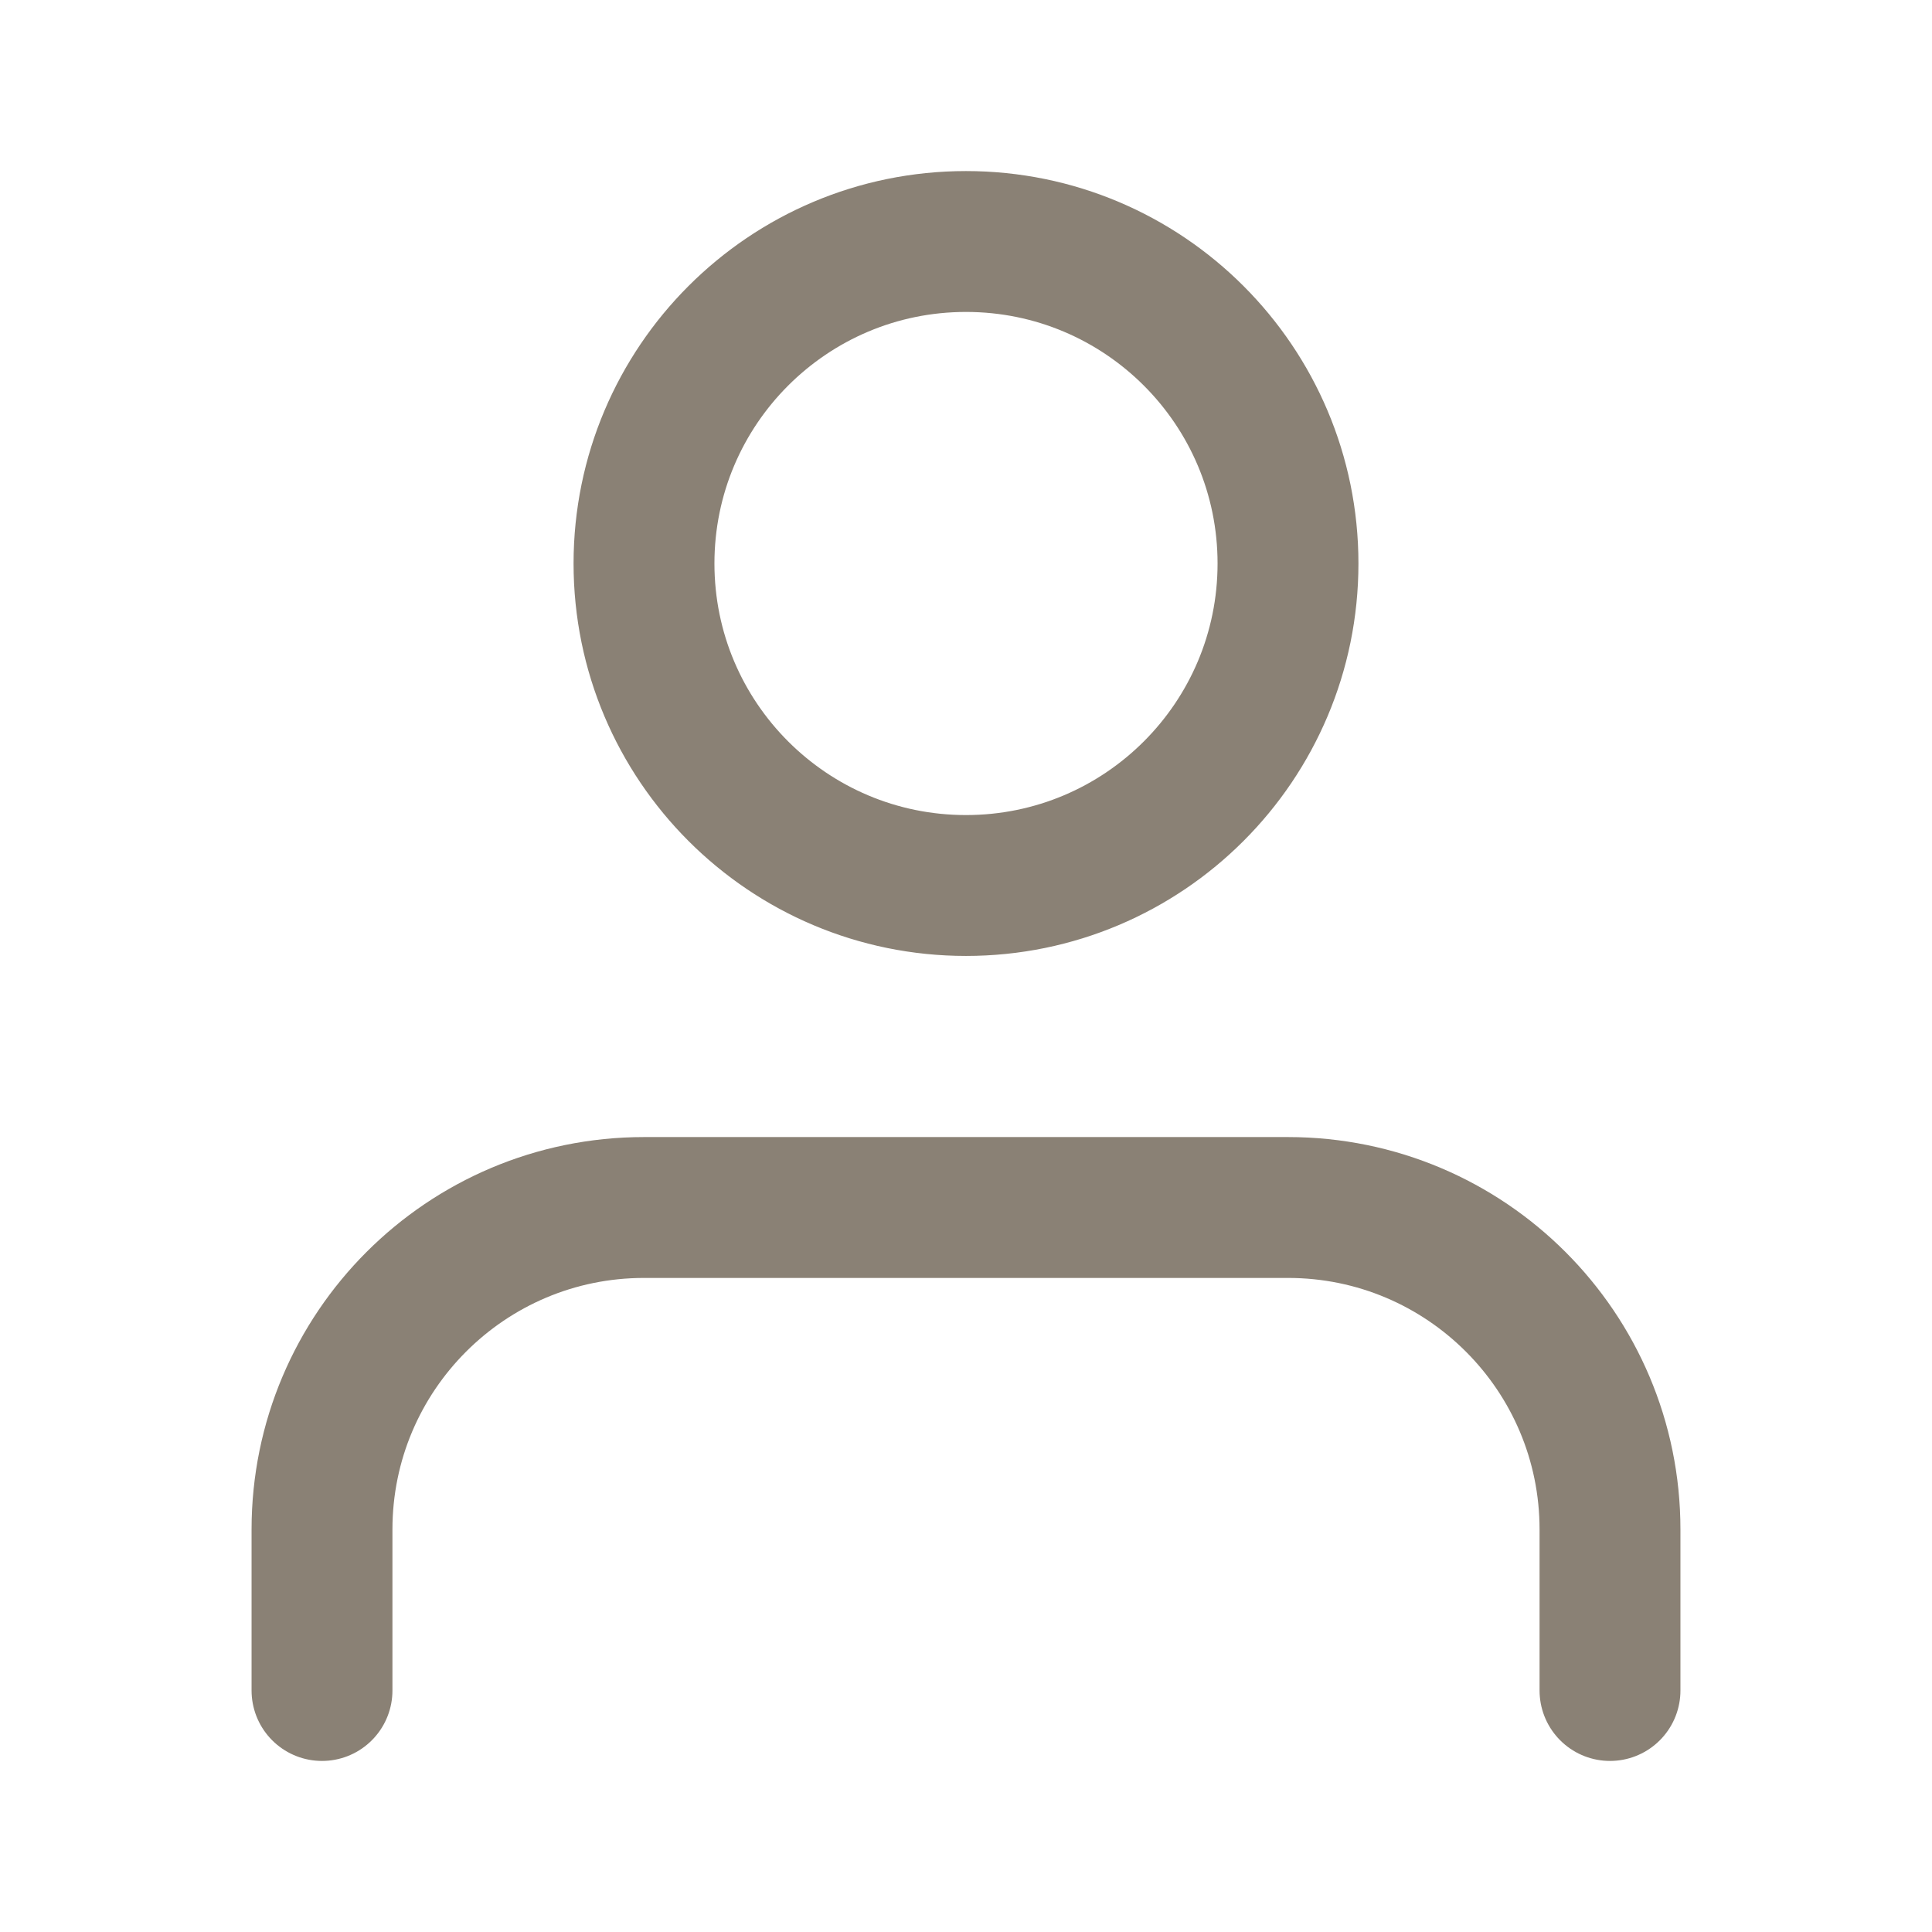
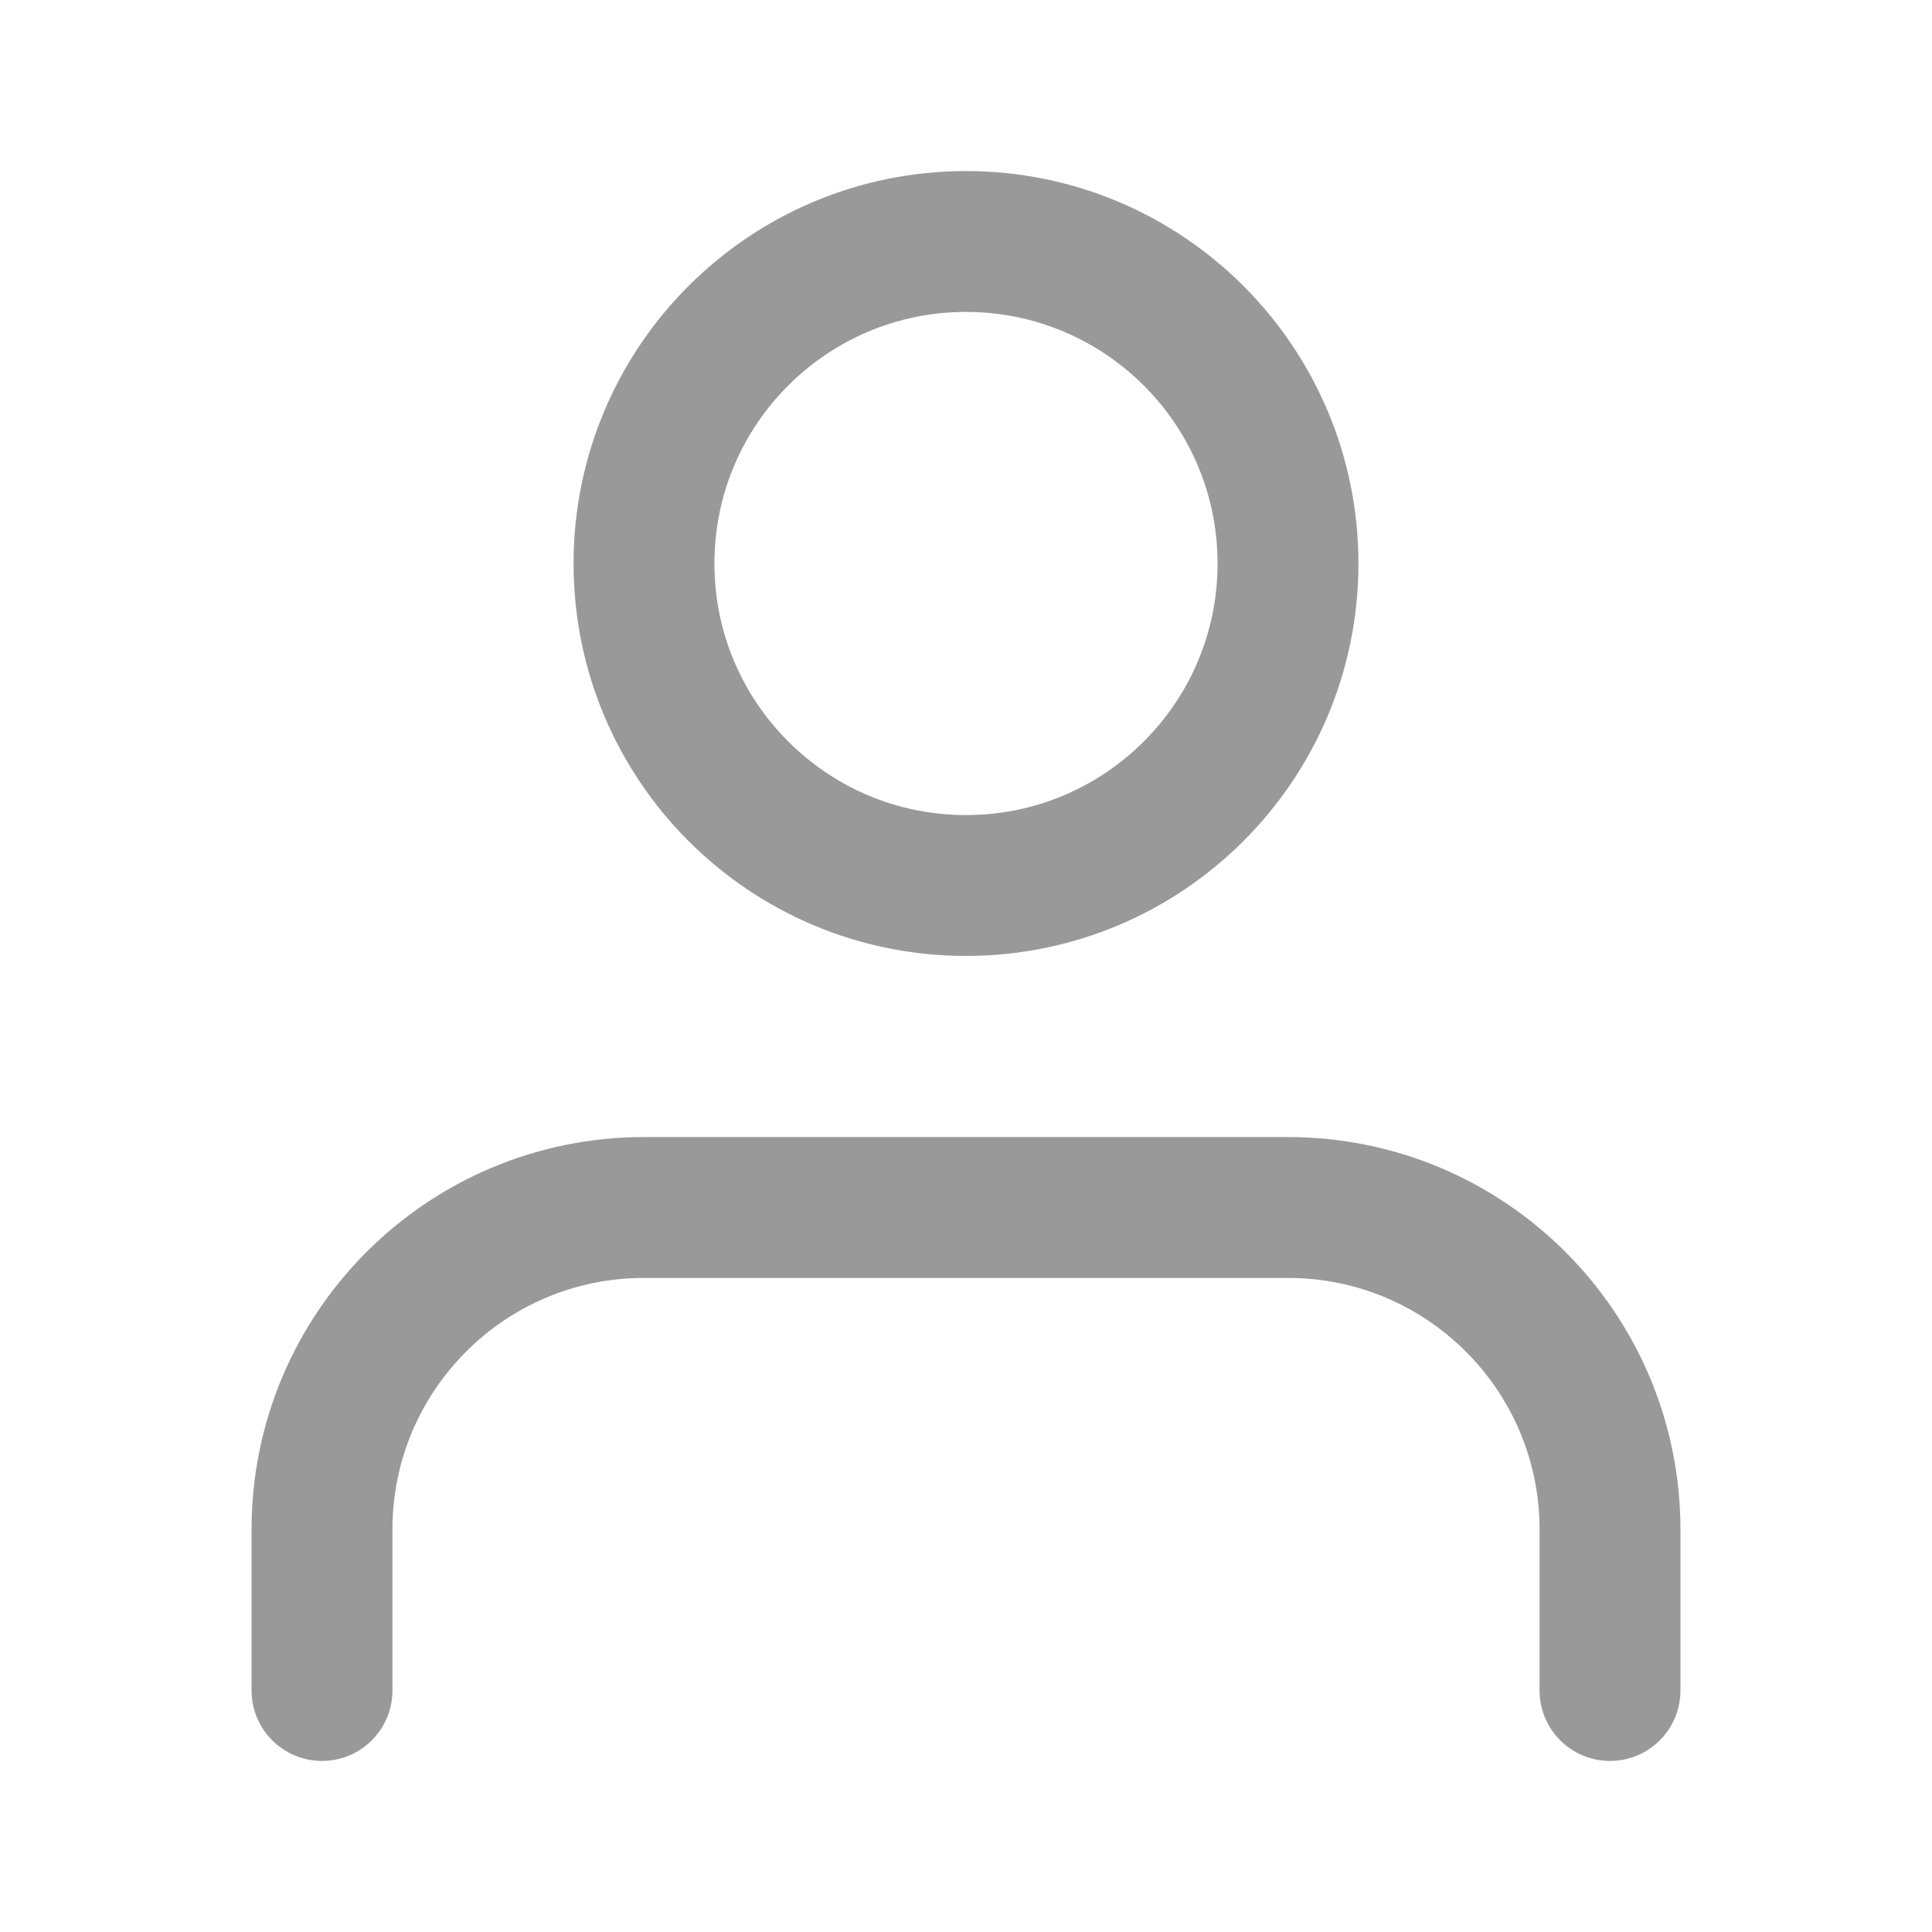
- <svg xmlns="http://www.w3.org/2000/svg" viewBox="0 0 24 24" fill="none" stroke="#8A8175" stroke-width="1.75" stroke-linecap="round" stroke-linejoin="round">
+ <svg xmlns="http://www.w3.org/2000/svg" viewBox="0 0 24 24" fill="none" stroke="#999999" stroke-width="1.75" stroke-linecap="round" stroke-linejoin="round">
  <path d="M20 21v-2a4 4 0 0 0-4-4H8a4 4 0 0 0-4 4v2M12 11a4 4 0 1 0 0-8 4 4 0 0 0 0 8" />
</svg>
